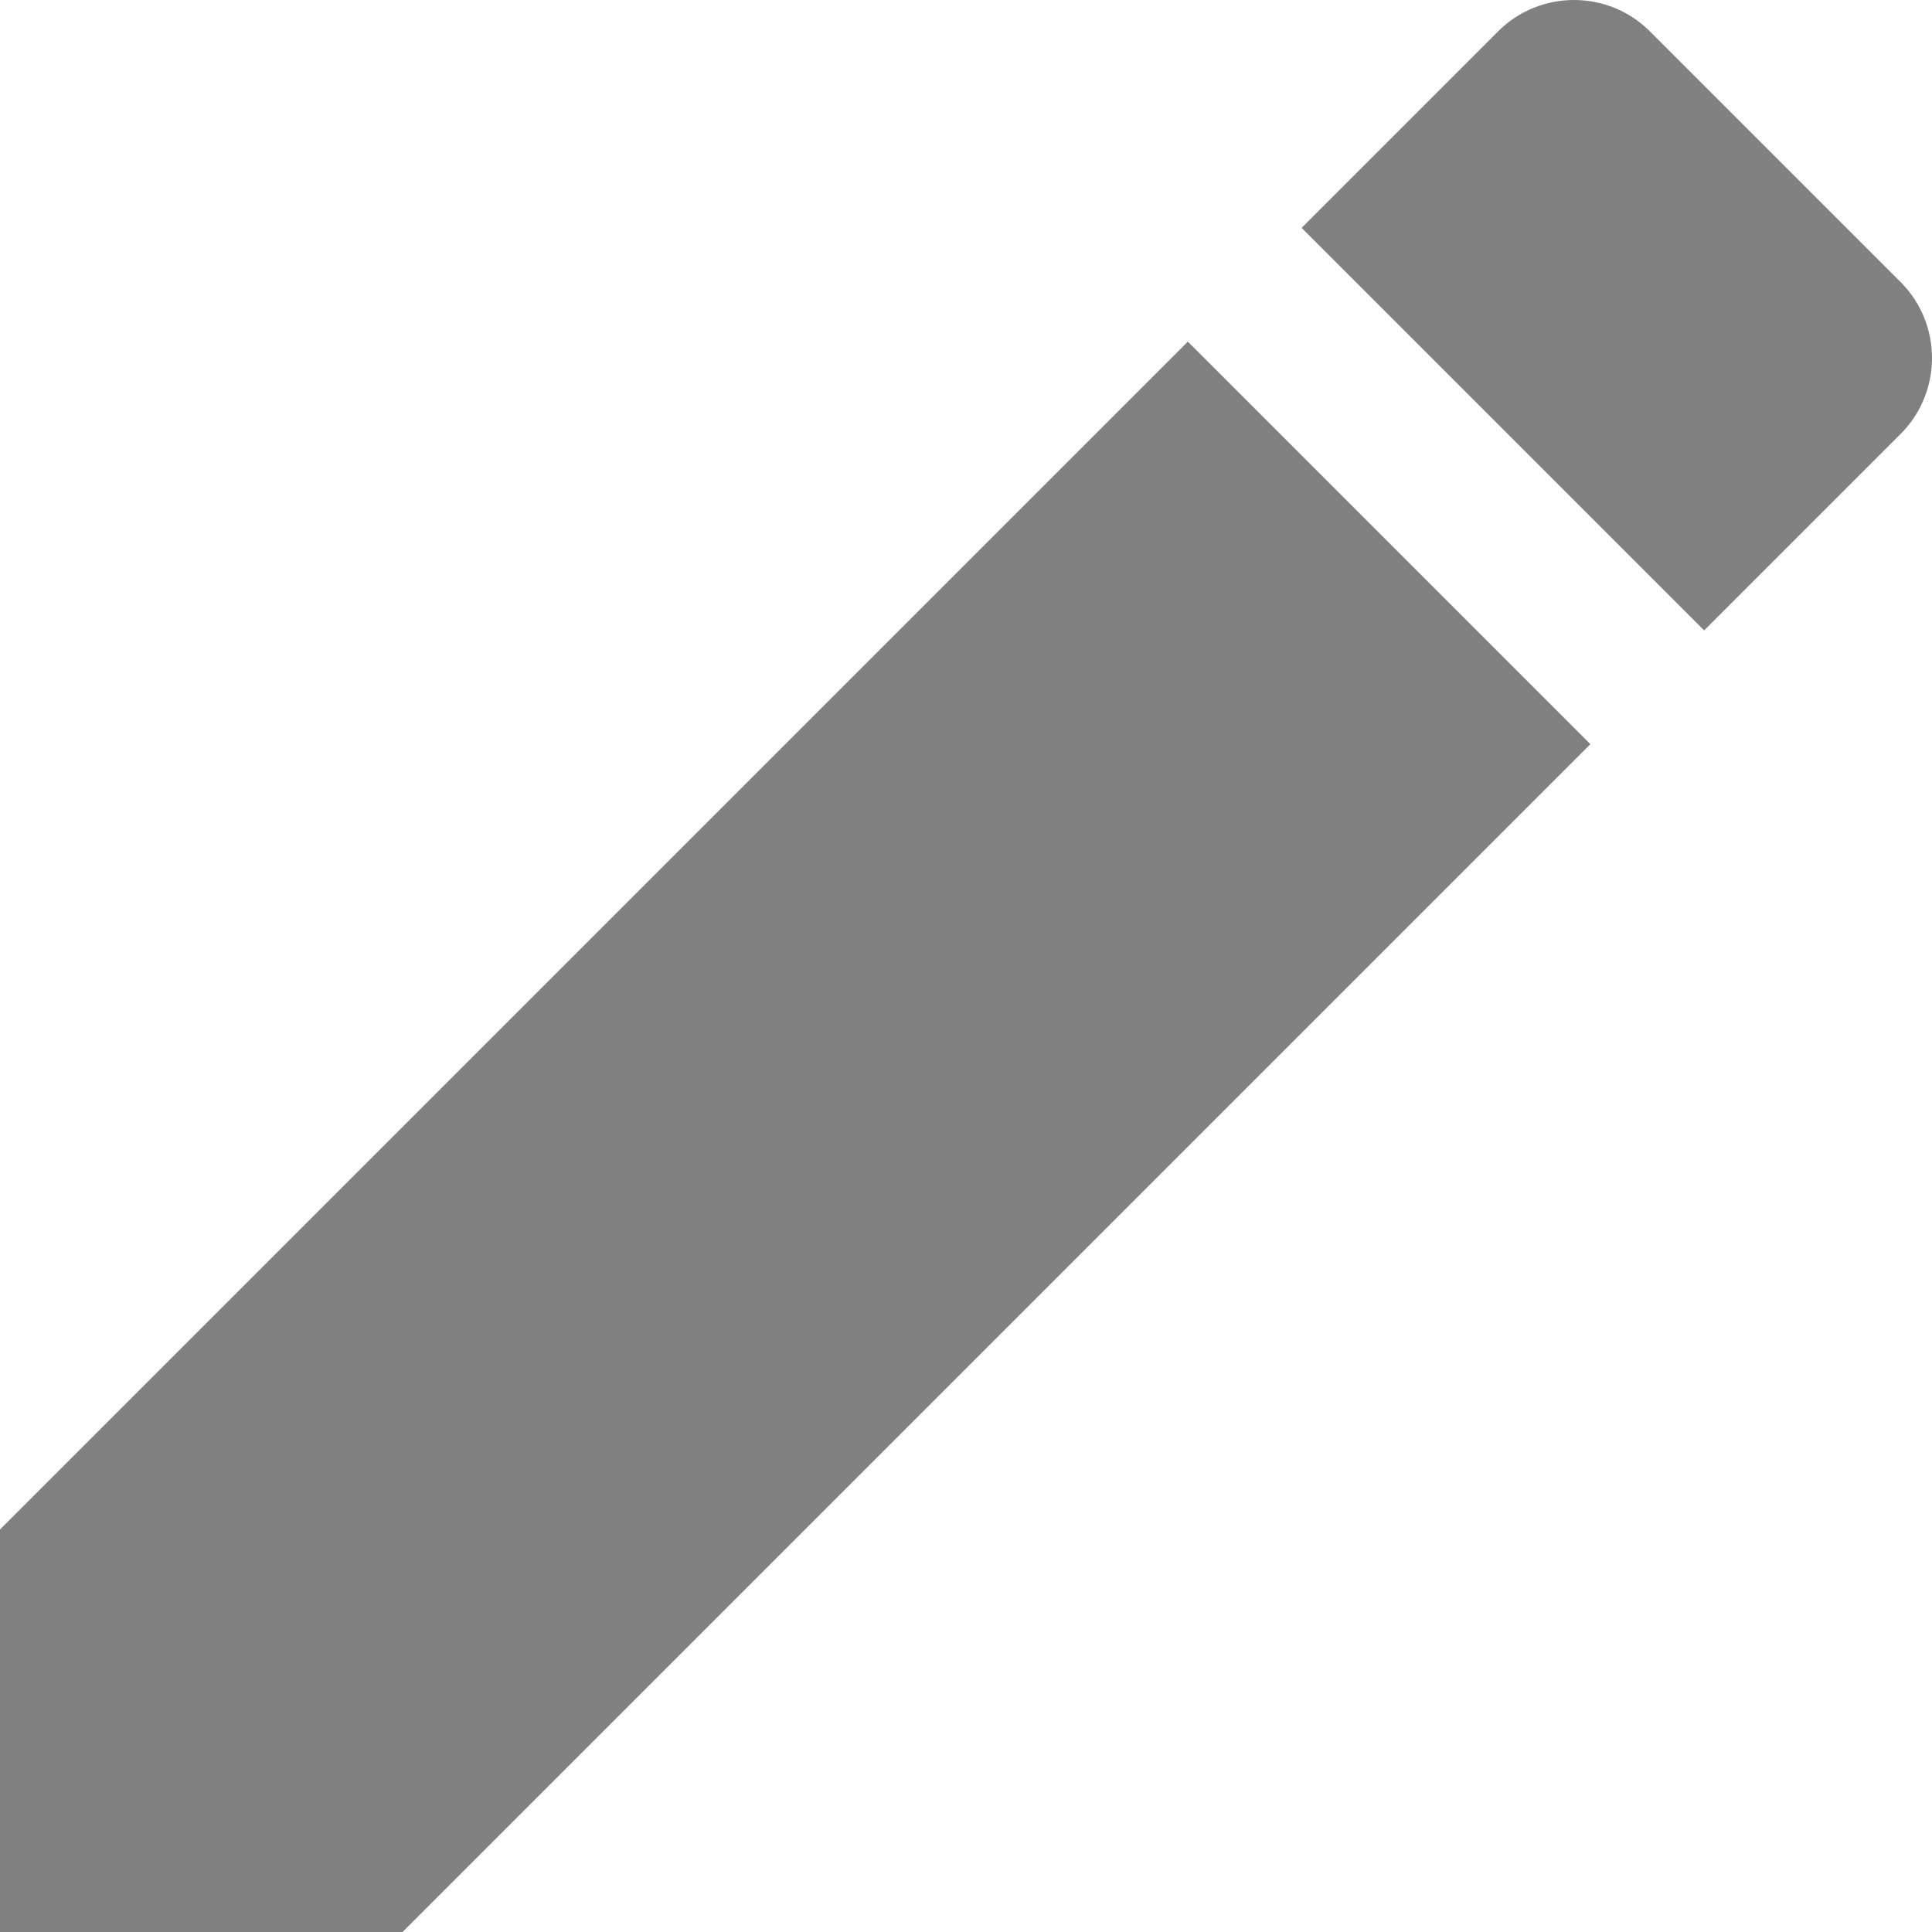
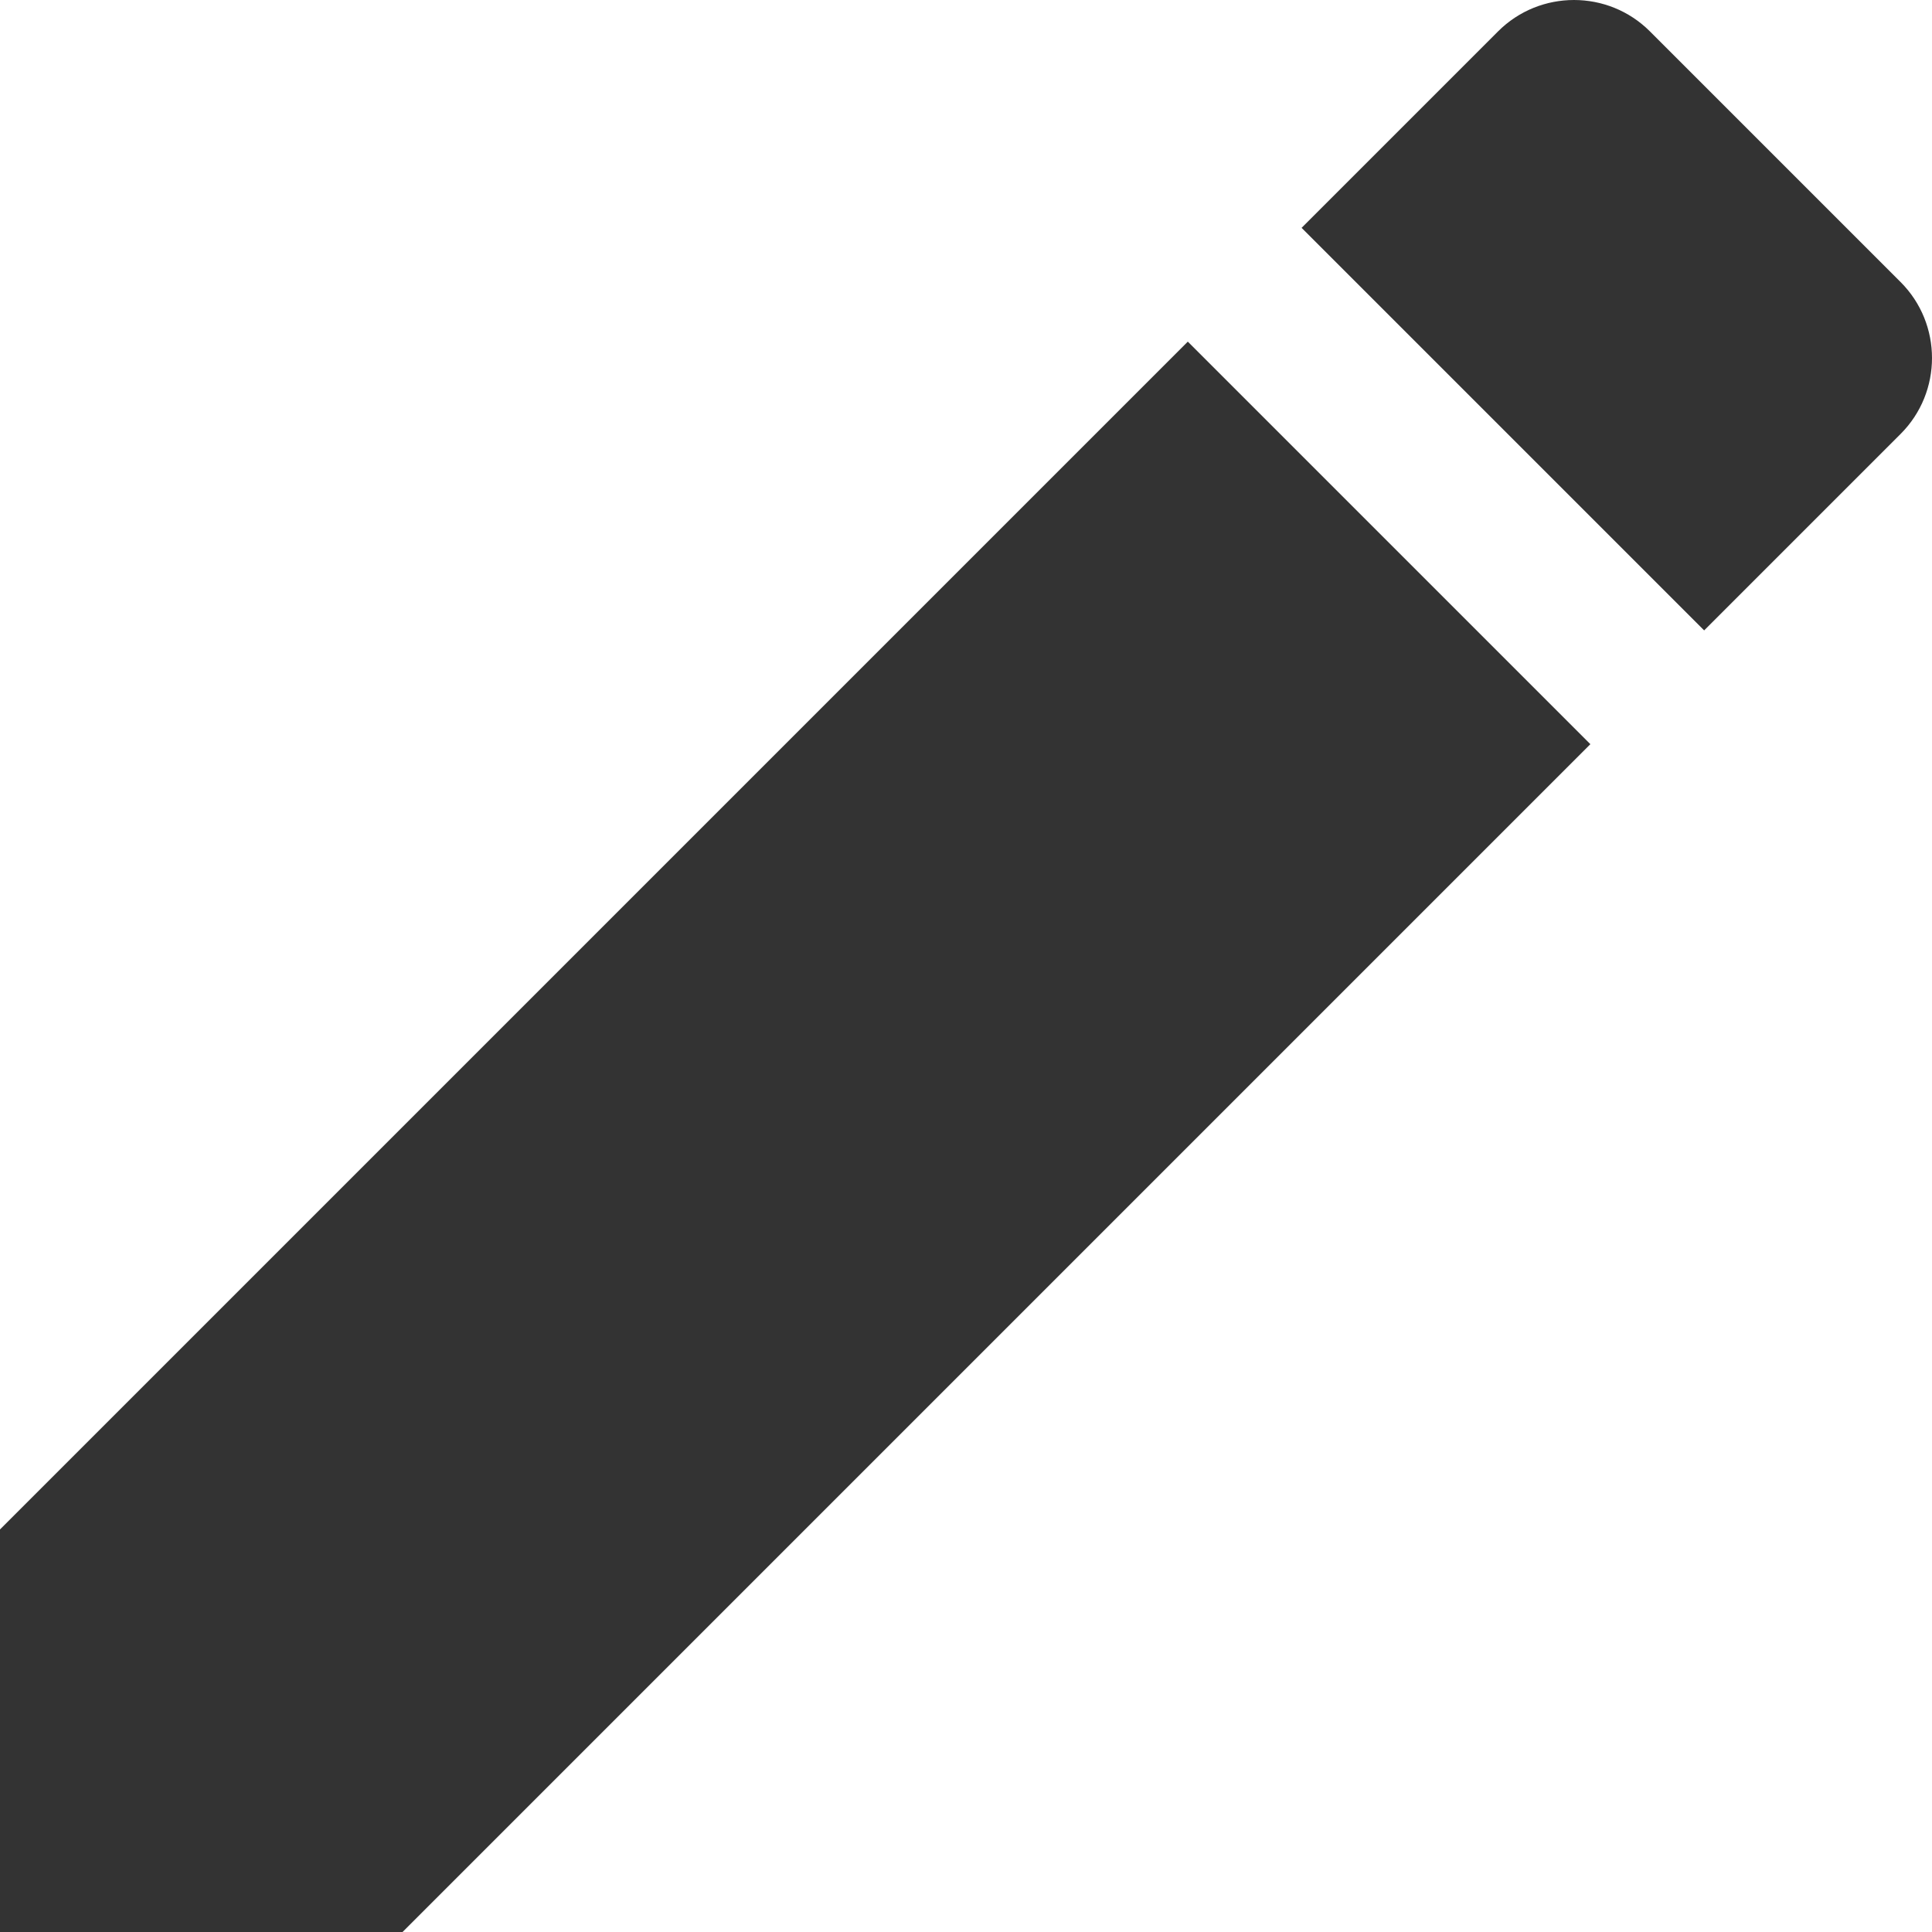
- <svg xmlns="http://www.w3.org/2000/svg" version="1.1" id="Capa_1" x="0px" y="0px" viewBox="0 0 383.947 383.947" style="enable-background:new 0 0 383.947 383.947; fill: #808080" xml:space="preserve">
+ <svg xmlns="http://www.w3.org/2000/svg" version="1.1" id="Capa_1" x="0px" y="0px" viewBox="0 0 383.947 383.947" style="enable-background:new 0 0 383.947 383.947; fill: #333" xml:space="preserve">
  <g>
    <g>
      <g>
        <polygon points="0,303.947 0,383.947 80,383.947 316.053,147.893 236.053,67.893    " />
        <path d="M377.707,56.053L327.893,6.24c-8.32-8.32-21.867-8.32-30.187,0l-39.04,39.04l80,80l39.04-39.04     C386.027,77.92,386.027,64.373,377.707,56.053z" />
      </g>
    </g>
  </g>
</svg>
